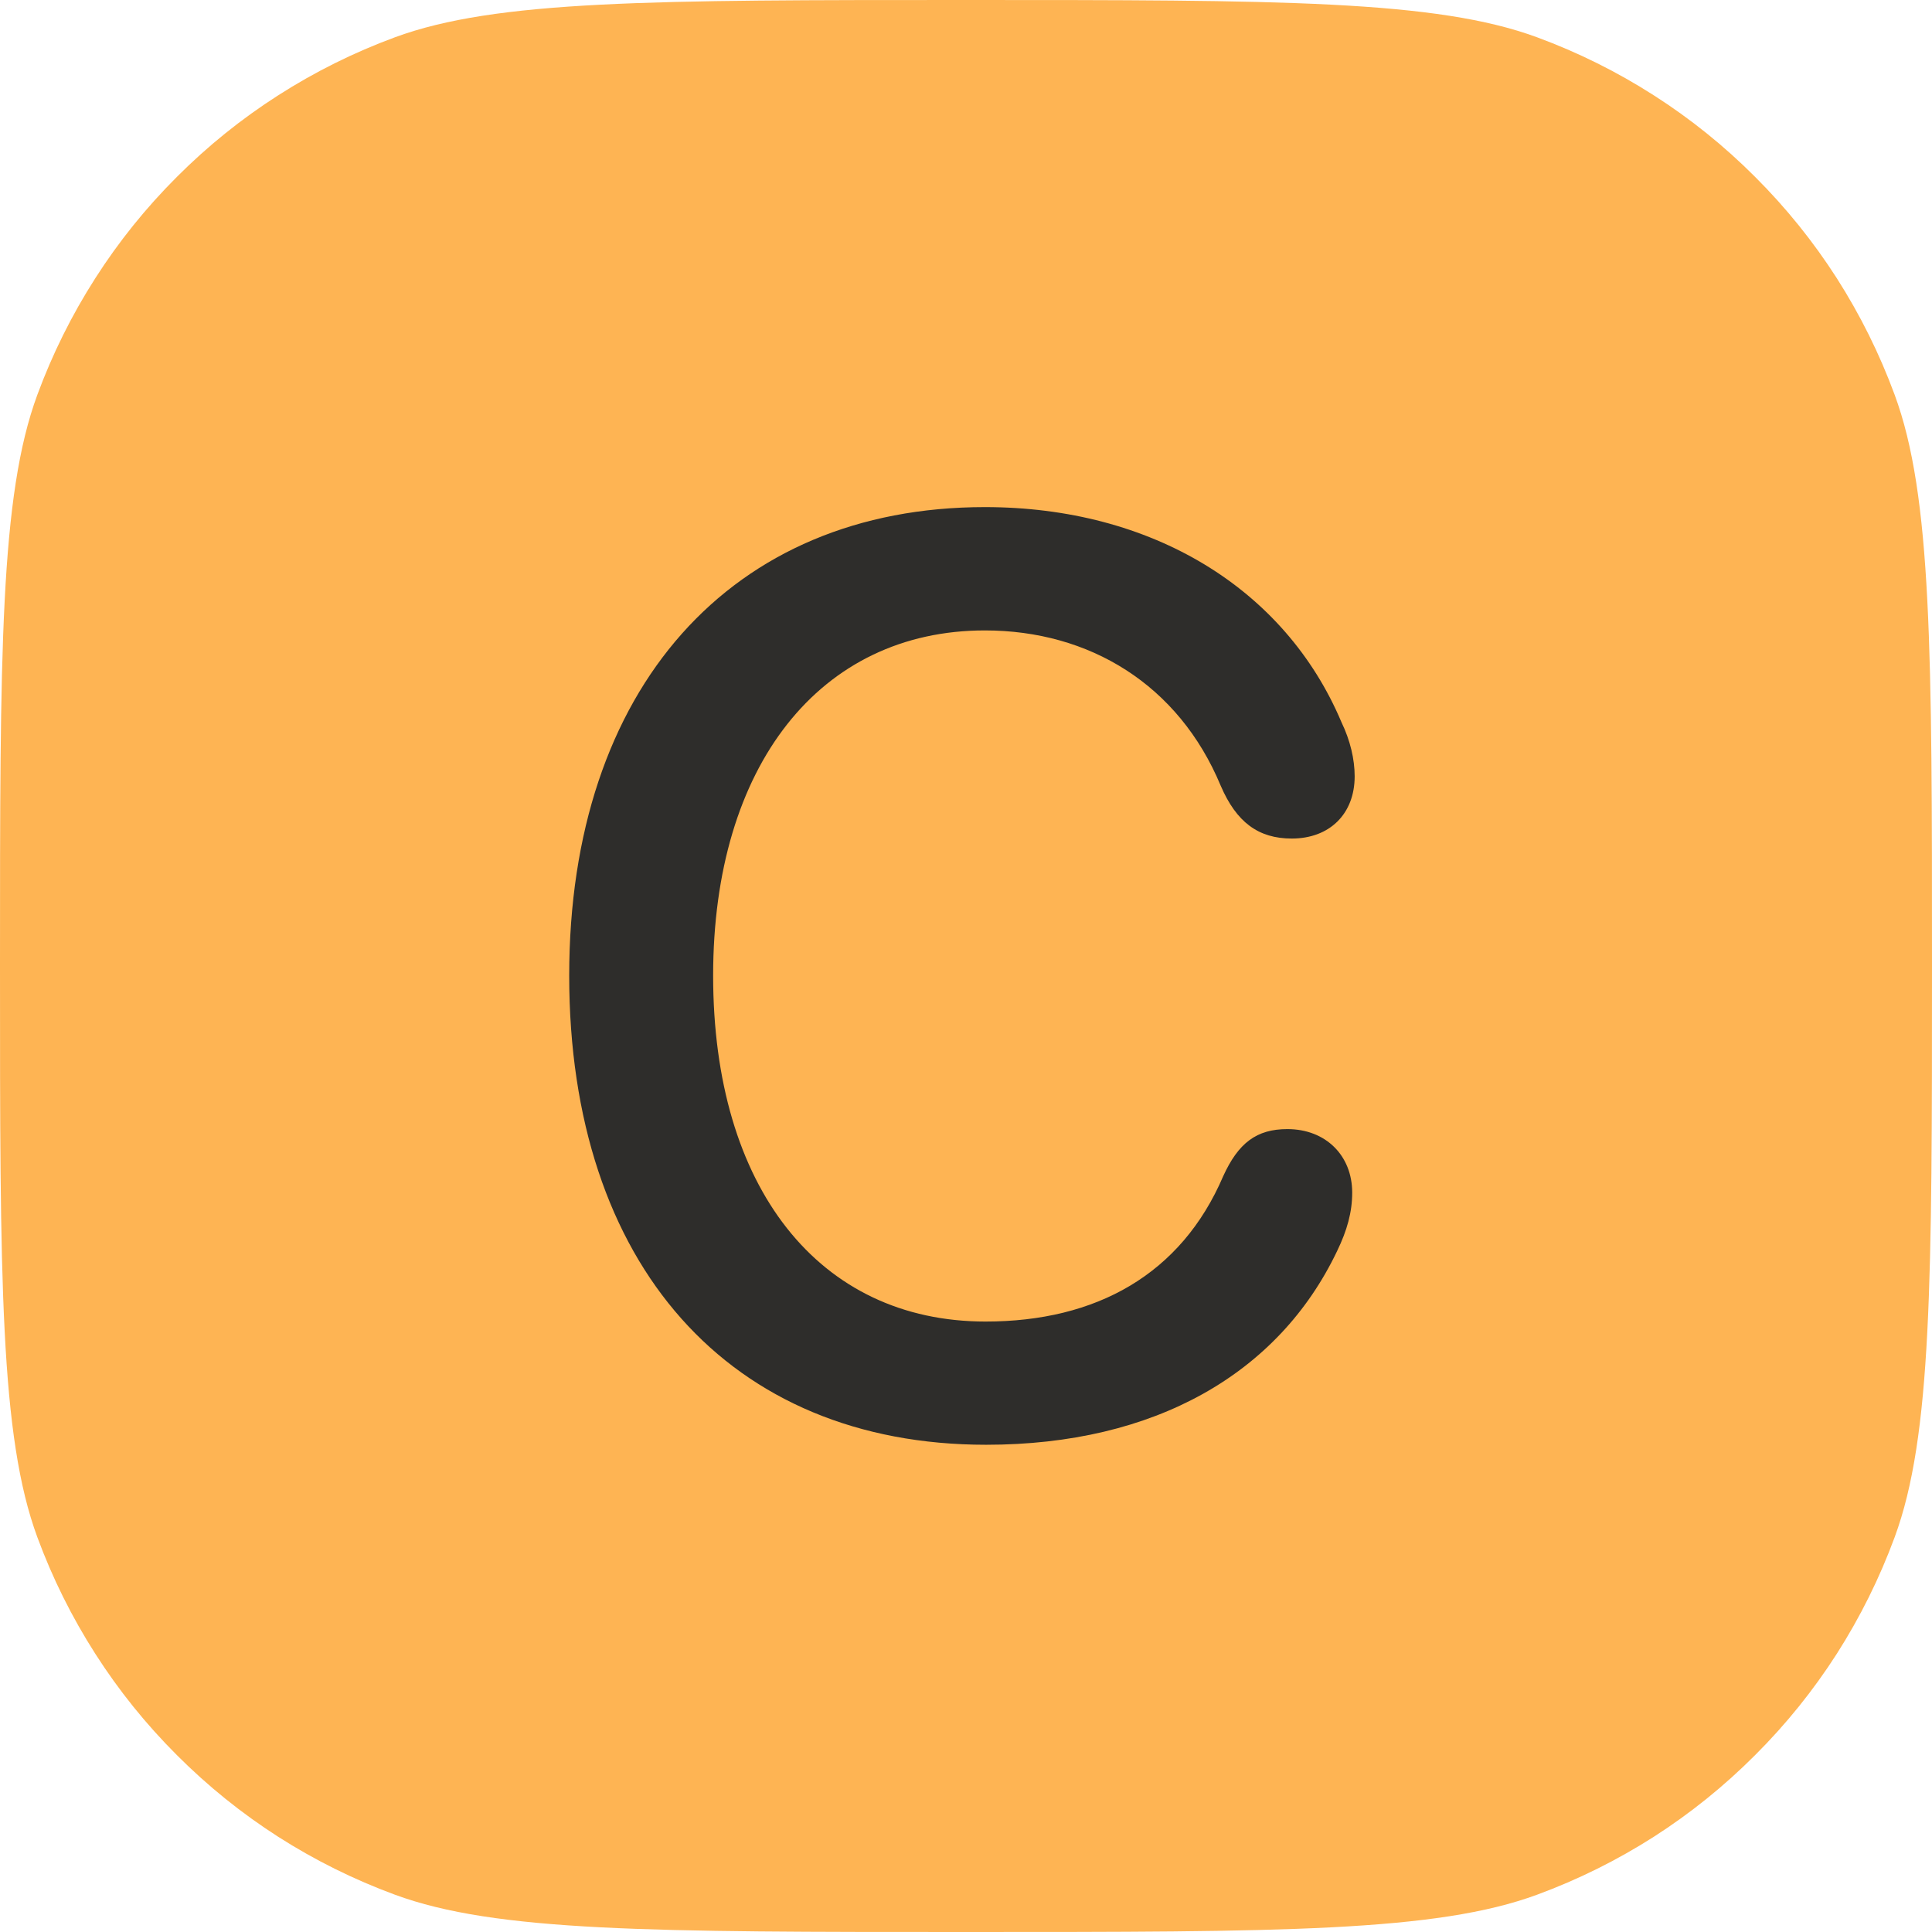
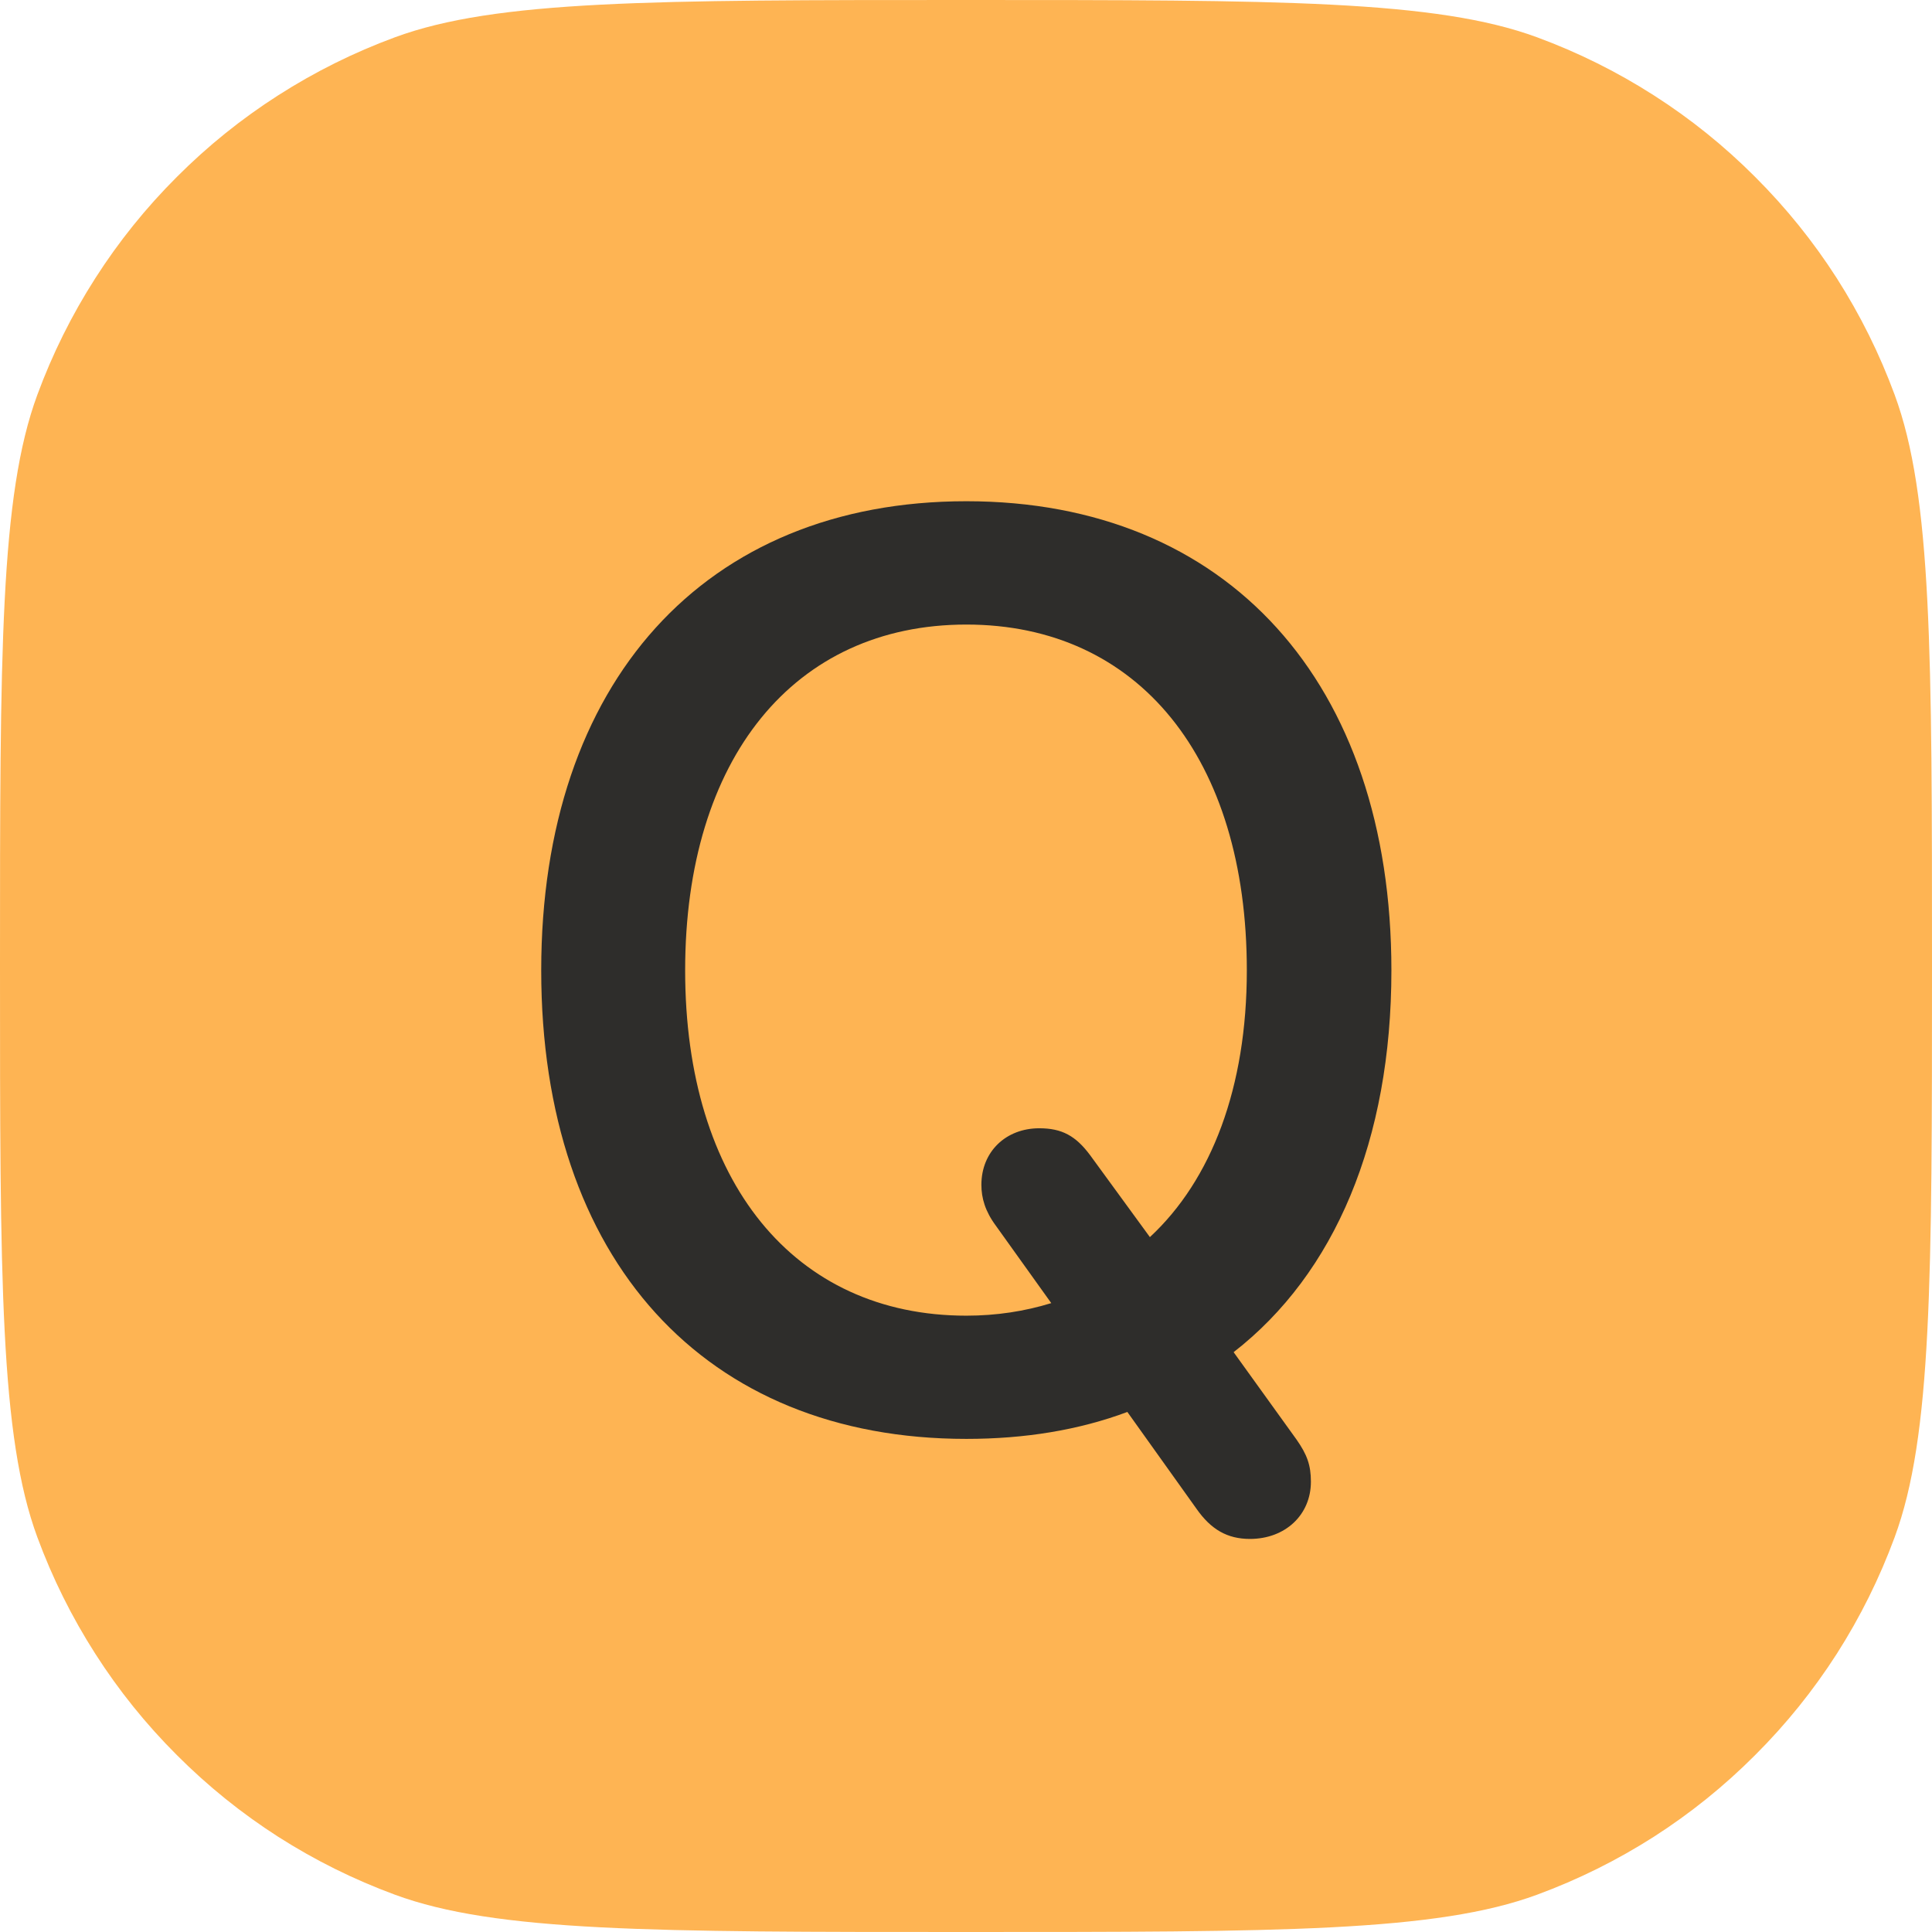
- <svg xmlns="http://www.w3.org/2000/svg" width="18px" height="18px" viewBox="0 0 18 18" version="1.1">
+ <svg xmlns="http://www.w3.org/2000/svg" xmlns:xlink="http://www.w3.org/1999/xlink" width="18px" height="18px" viewBox="0 0 18 18" version="1.1">
  <defs>
    <path d="M0 0L10 0L10 16L0 16L0 0Z" id="path_1" />
+     <clipPath id="clip_1">
+       <use xlink:href="#path_1" clip-rule="evenodd" fill-rule="evenodd" transform="translate(0, -0.8398438)" />
+     </clipPath>
  </defs>
  <g id="Logo">
    <path d="M9 0L9 0C11.92 0 13.38 0 14.322 0.348Q14.894 0.559 15.408 0.888Q15.921 1.216 16.352 1.648Q16.784 2.079 17.113 2.592Q17.441 3.106 17.652 3.678C18 4.62 18 6.08 18 9L18 9C18 11.92 18 13.38 17.652 14.322Q17.441 14.894 17.113 15.408Q16.784 15.921 16.352 16.352Q15.921 16.784 15.408 17.113Q14.894 17.441 14.322 17.652C13.38 18 11.92 18 9 18L9 18C6.08 18 4.62 18 3.678 17.652Q3.106 17.441 2.592 17.113Q2.079 16.784 1.648 16.352Q1.216 15.921 0.888 15.408Q0.559 14.894 0.348 14.322C0 13.38 0 11.92 0 9L0 9C0 6.08 0 4.62 0.348 3.678Q0.559 3.106 0.888 2.592Q1.216 2.079 1.648 1.648Q2.079 1.216 2.592 0.888Q3.106 0.559 3.678 0.348C4.62 0 6.08 0 9 0Z" id="Rectangle" fill="#FEB453" stroke="none" />
-     <g id="C" clip-path="url(#clip_1)" transform="translate(4 -1)">
-       <g transform="translate(0.828125, 2.894531)" id="C" fill="#2E2D2B">
-         <path d="M4.359 11.566C5.93 11.566 7.084 10.904 7.629 9.762C7.723 9.568 7.77 9.398 7.77 9.217C7.77 8.871 7.523 8.625 7.166 8.625C6.879 8.625 6.709 8.754 6.568 9.064C6.176 9.979 5.385 10.418 4.354 10.418C2.801 10.418 1.816 9.17 1.816 7.195C1.816 5.238 2.812 3.979 4.348 3.979C5.32 3.979 6.152 4.482 6.545 5.426C6.691 5.766 6.896 5.918 7.207 5.918C7.559 5.918 7.793 5.689 7.793 5.338C7.793 5.18 7.752 5.004 7.67 4.834C7.143 3.586 5.9 2.83 4.348 2.83C1.986 2.83 0.475 4.518 0.475 7.195C0.475 9.891 1.969 11.566 4.359 11.566Z" />
+     <g id="C" clip-path="url(#clip_1)" transform="translate(4 1.839844)">
+       <g transform="translate(0.5673828, 0)" id="Q" fill="#2E2D2B">
+         <path d="M4.436 11.566C4.98 11.566 5.484 11.484 5.936 11.315L6.58 12.217C6.715 12.41 6.867 12.498 7.078 12.498C7.406 12.498 7.646 12.275 7.646 11.965C7.646 11.812 7.611 11.713 7.512 11.572L6.926 10.758C7.869 10.025 8.396 8.783 8.396 7.201C8.396 4.518 6.867 2.83 4.436 2.83C1.998 2.83 0.475 4.518 0.475 7.201C0.475 9.896 1.998 11.566 4.436 11.566ZM4.436 10.418C2.83 10.418 1.816 9.17 1.816 7.201C1.816 5.227 2.83 3.979 4.436 3.979C6.041 3.979 7.049 5.227 7.049 7.201C7.049 8.291 6.721 9.152 6.146 9.686L5.59 8.924C5.455 8.742 5.326 8.672 5.115 8.672C4.805 8.672 4.576 8.889 4.576 9.199C4.576 9.322 4.611 9.445 4.711 9.58L5.227 10.301C4.98 10.377 4.717 10.418 4.436 10.418Z" />
      </g>
    </g>
  </g>
</svg>
